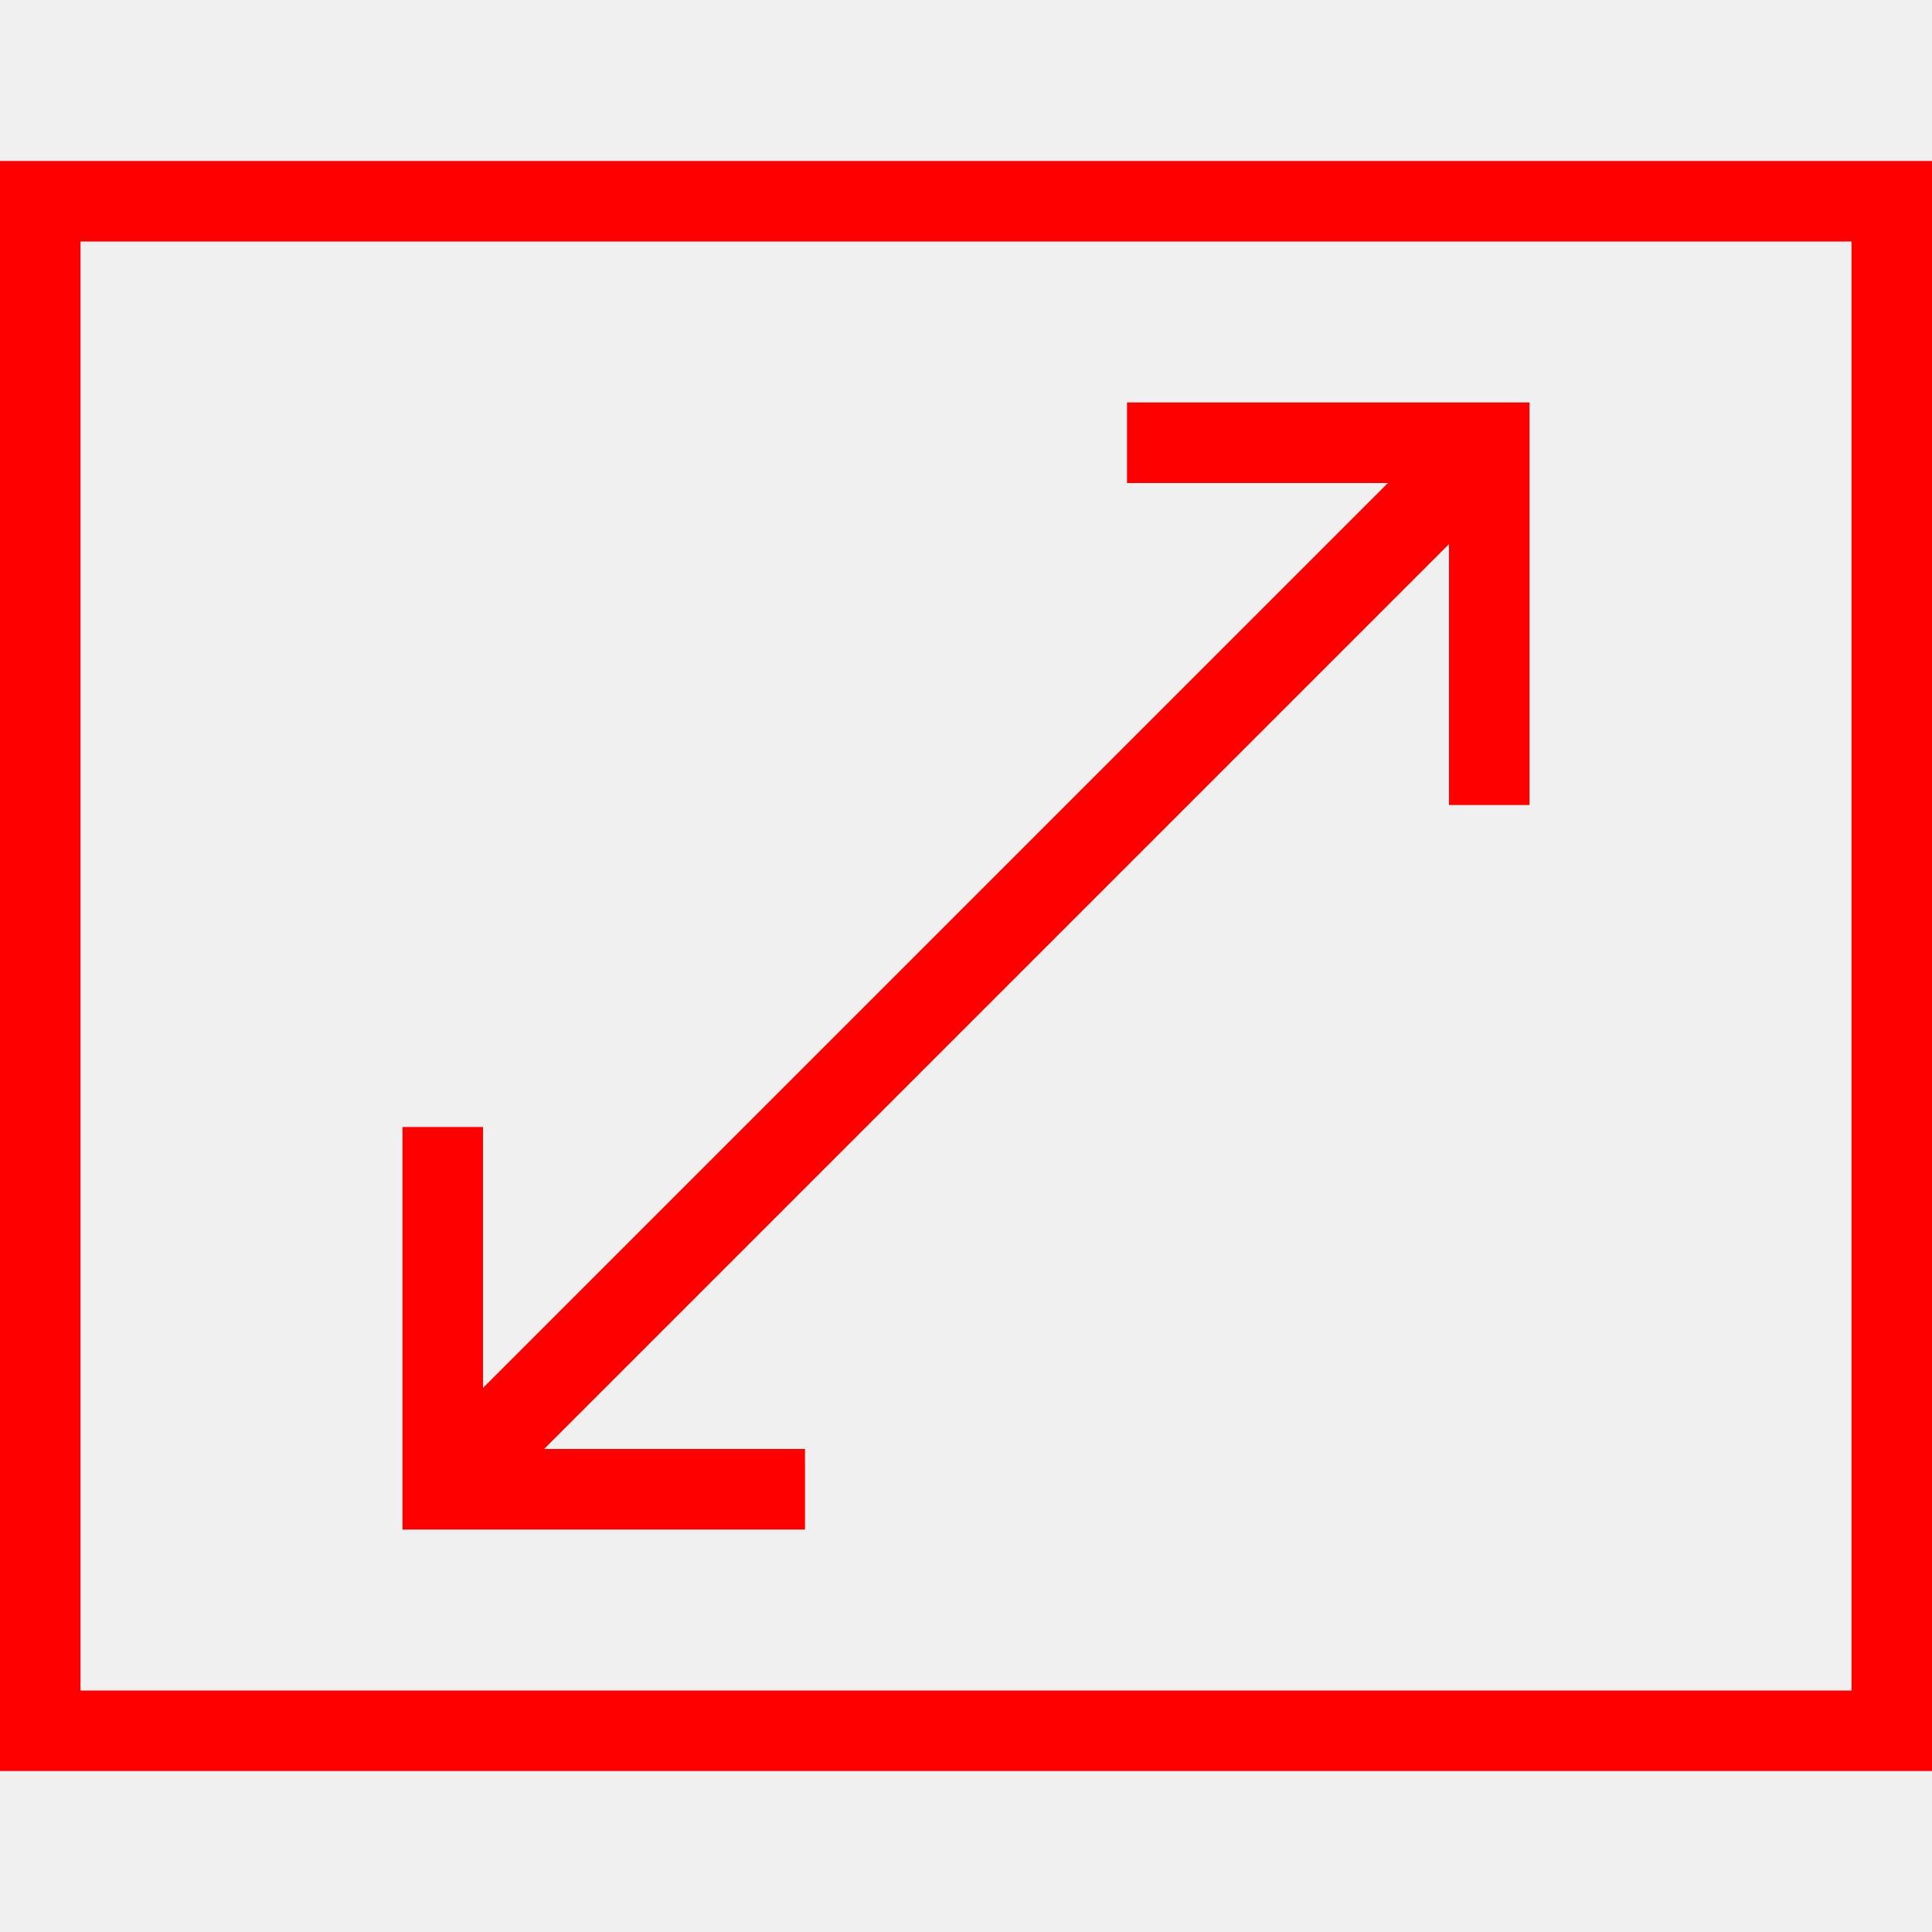
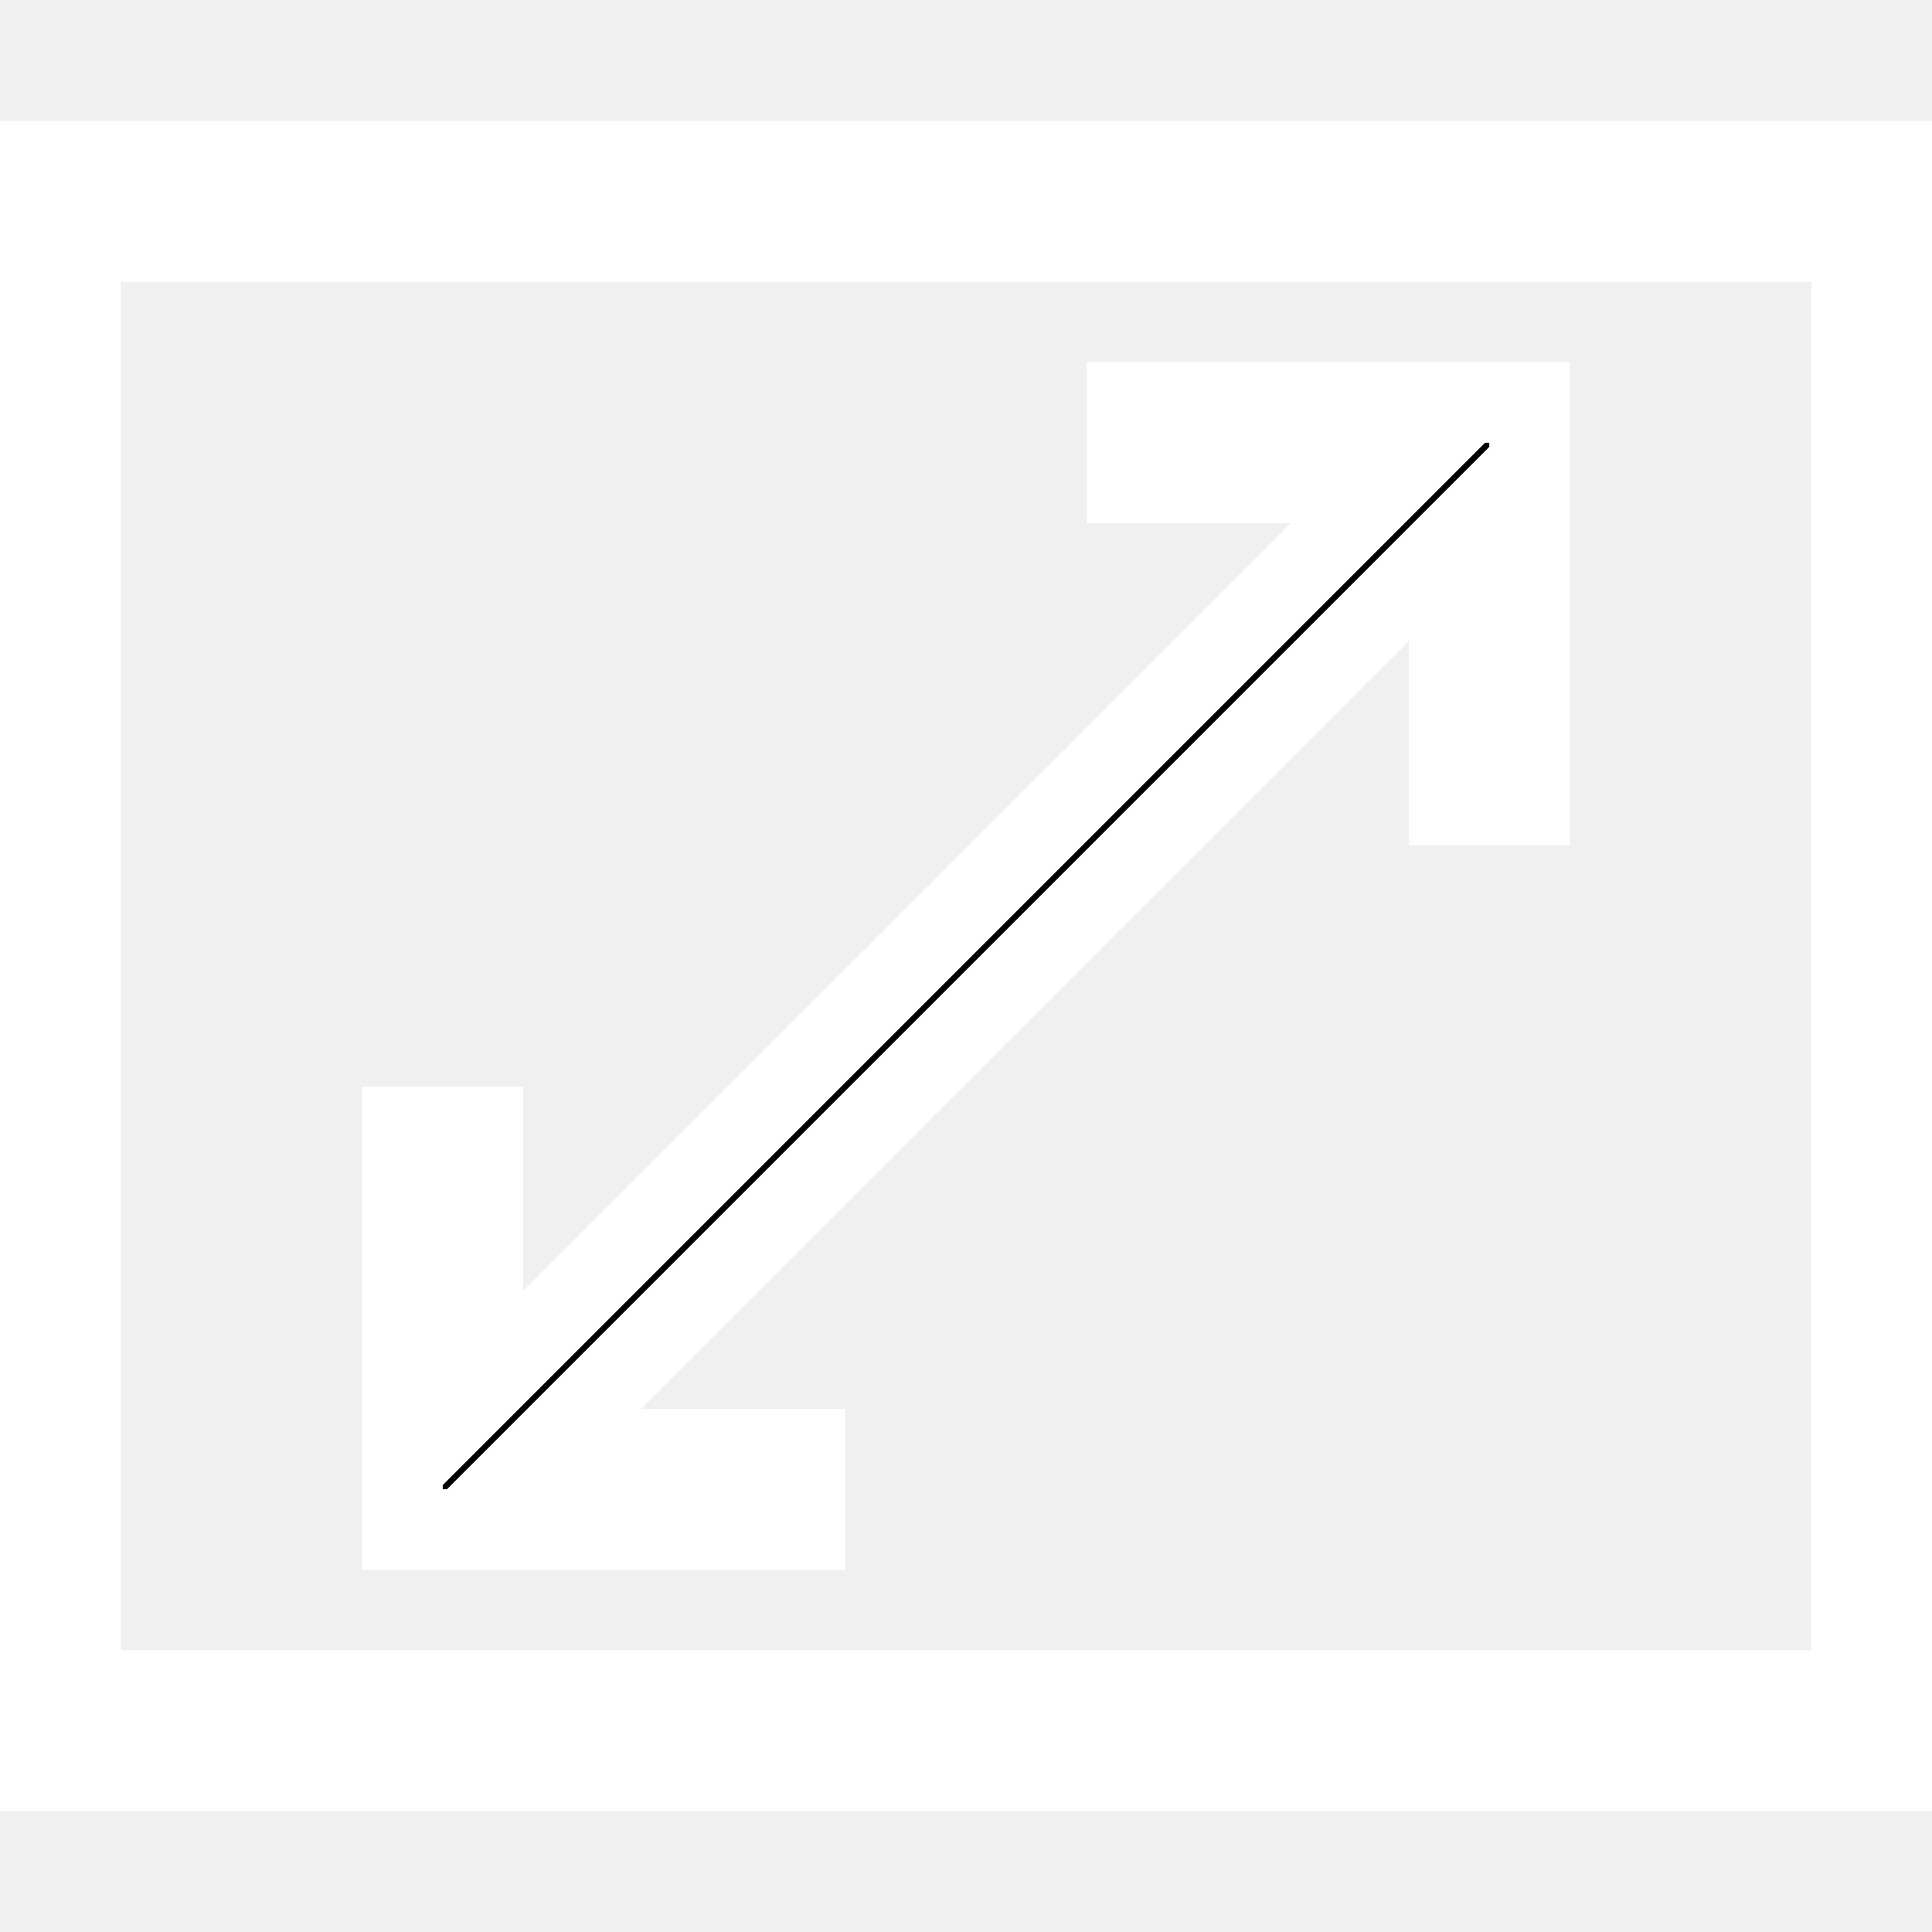
- <svg xmlns="http://www.w3.org/2000/svg" width="24" fill="red" height="24" fill-rule="evenodd" clip-rule="evenodd">
-   <path d="M24 22h-24v-20h24v20zm-1-19h-22v18h22v-18zm-4 7h-1v-3.241l-11.241 11.241h3.241v1h-5v-5h1v3.241l11.241-11.241h-3.241v-1h5v5z" />
+ <svg xmlns="http://www.w3.org/2000/svg" width="24" height="24" fill-rule="evenodd" clip-rule="evenodd">
+   <path stroke="white" stroke-width="1" d="M24 22h-24v-20h24v20zm-1-19h-22v18h22v-18zm-4 7h-1v-3.241l-11.241 11.241h3.241v1h-5v-5h1v3.241l11.241-11.241h-3.241v-1h5v5z" />
</svg>
